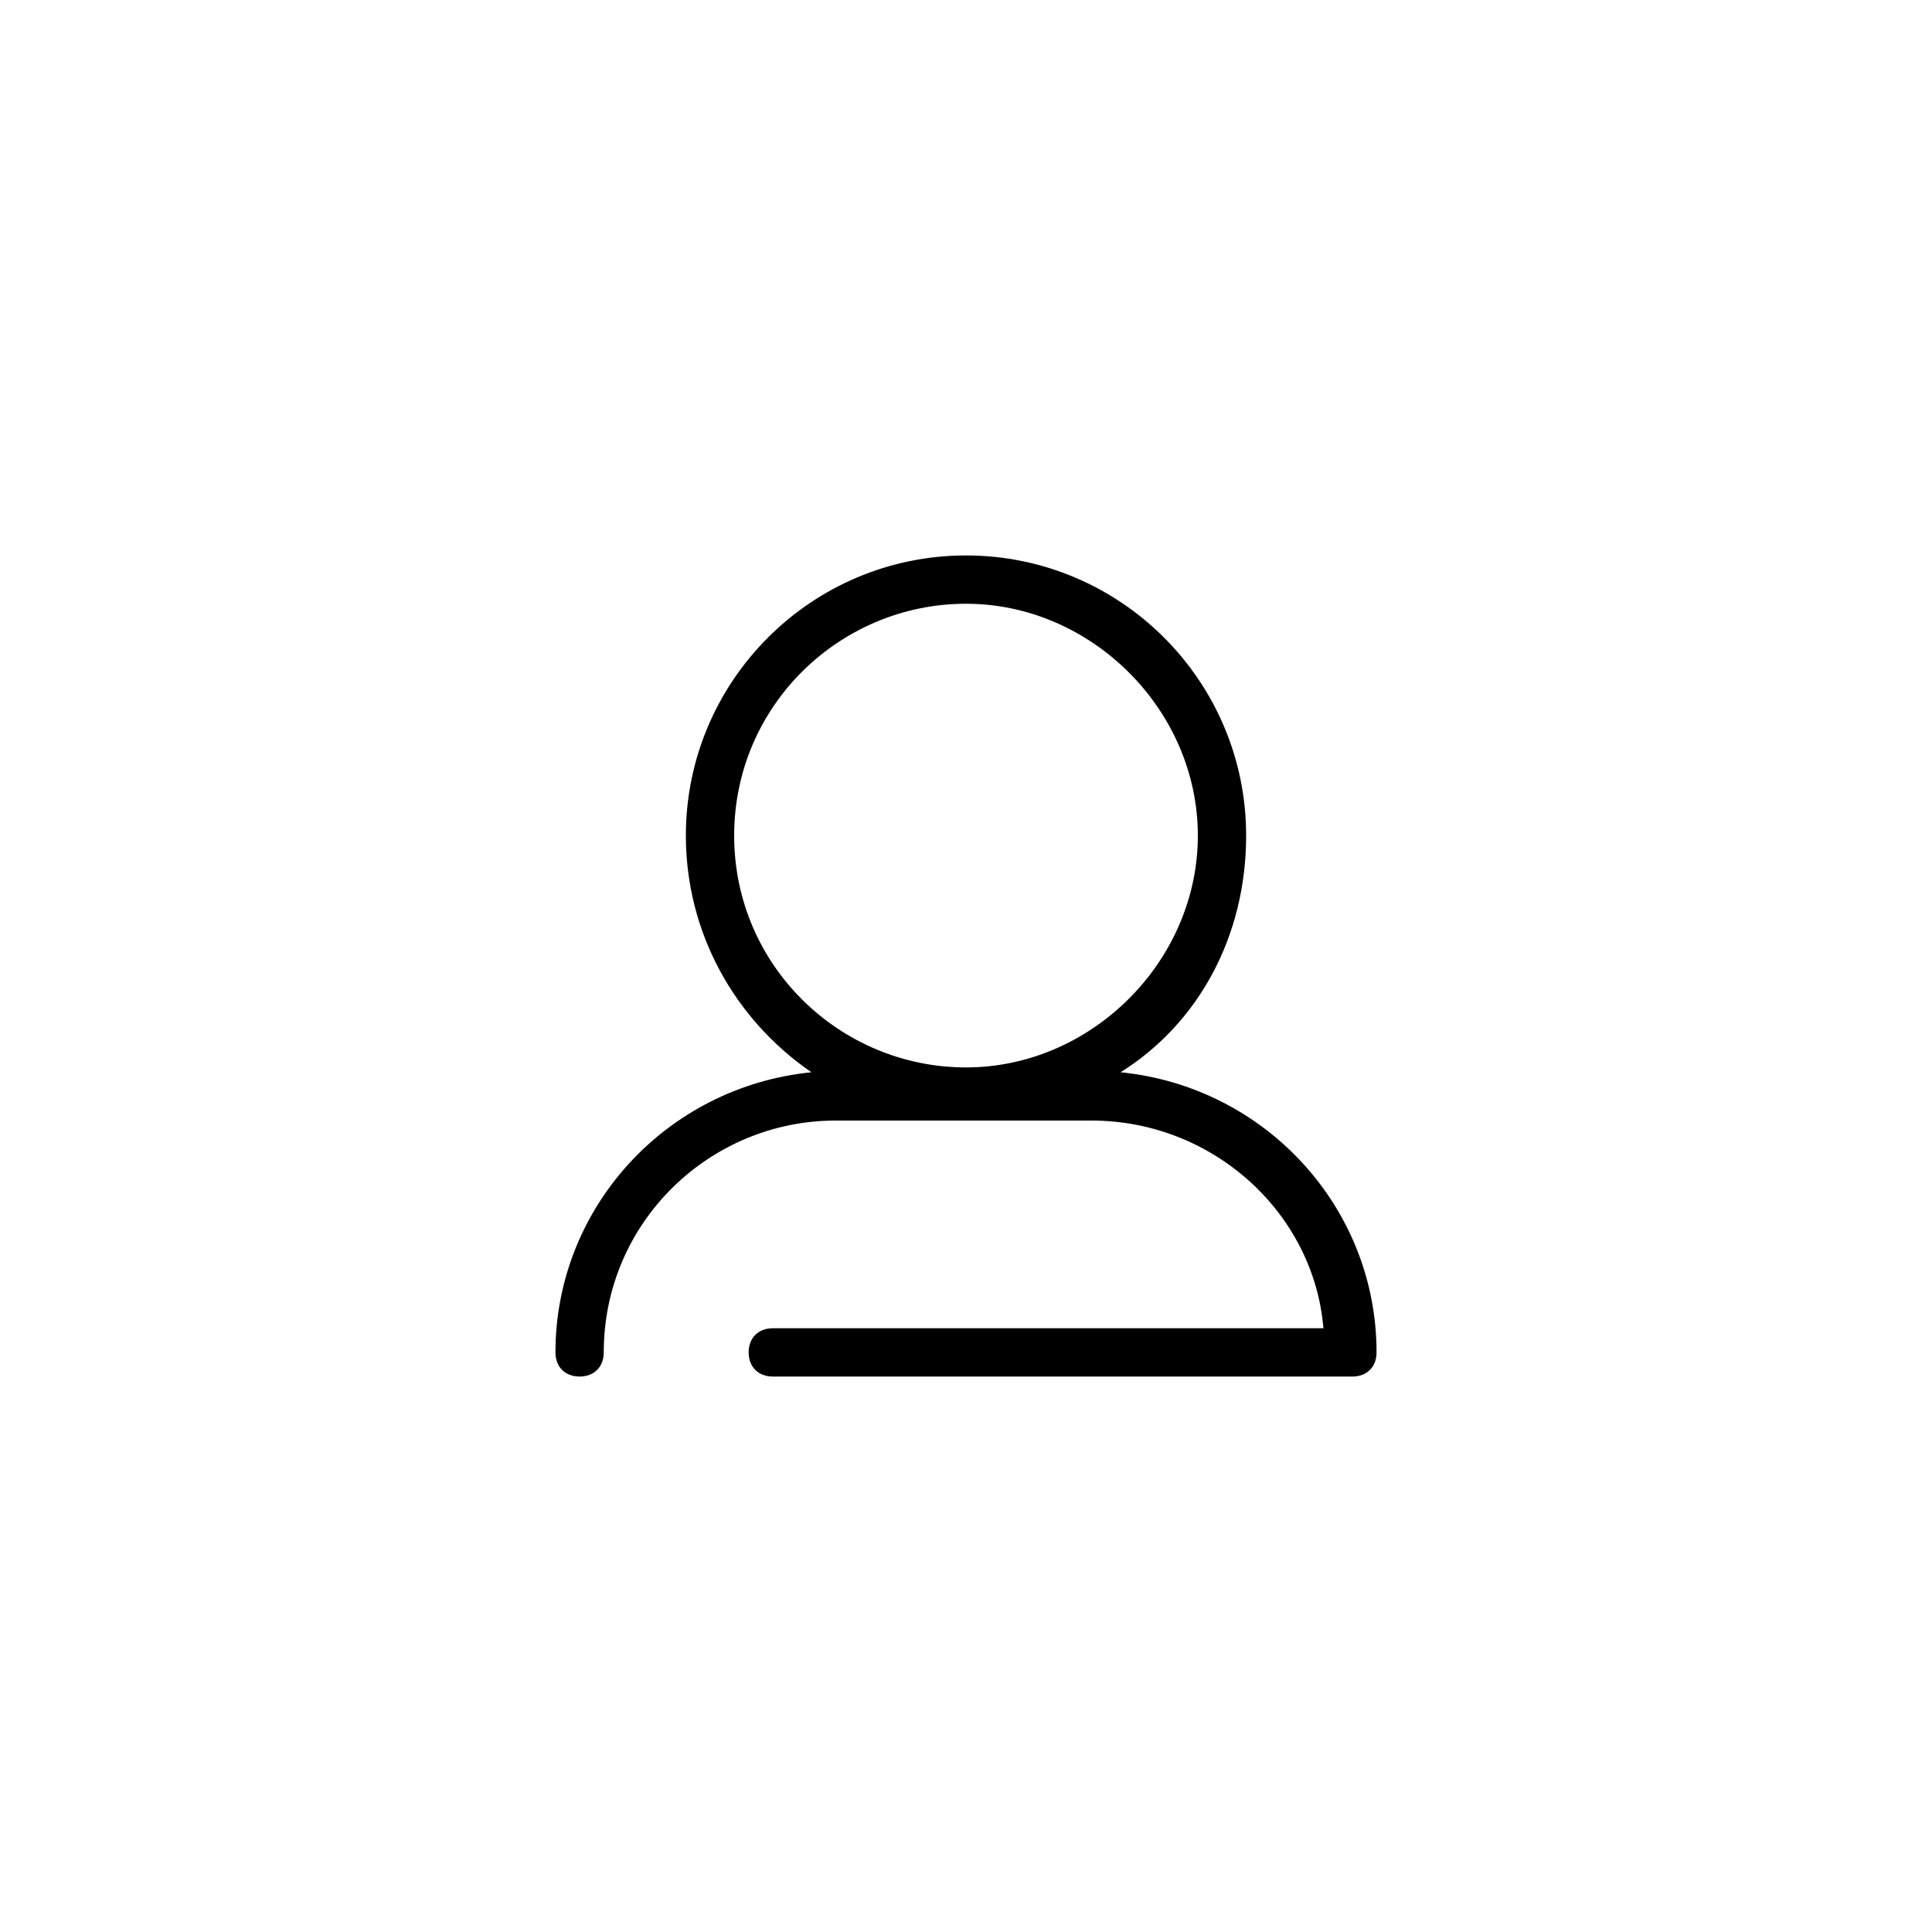
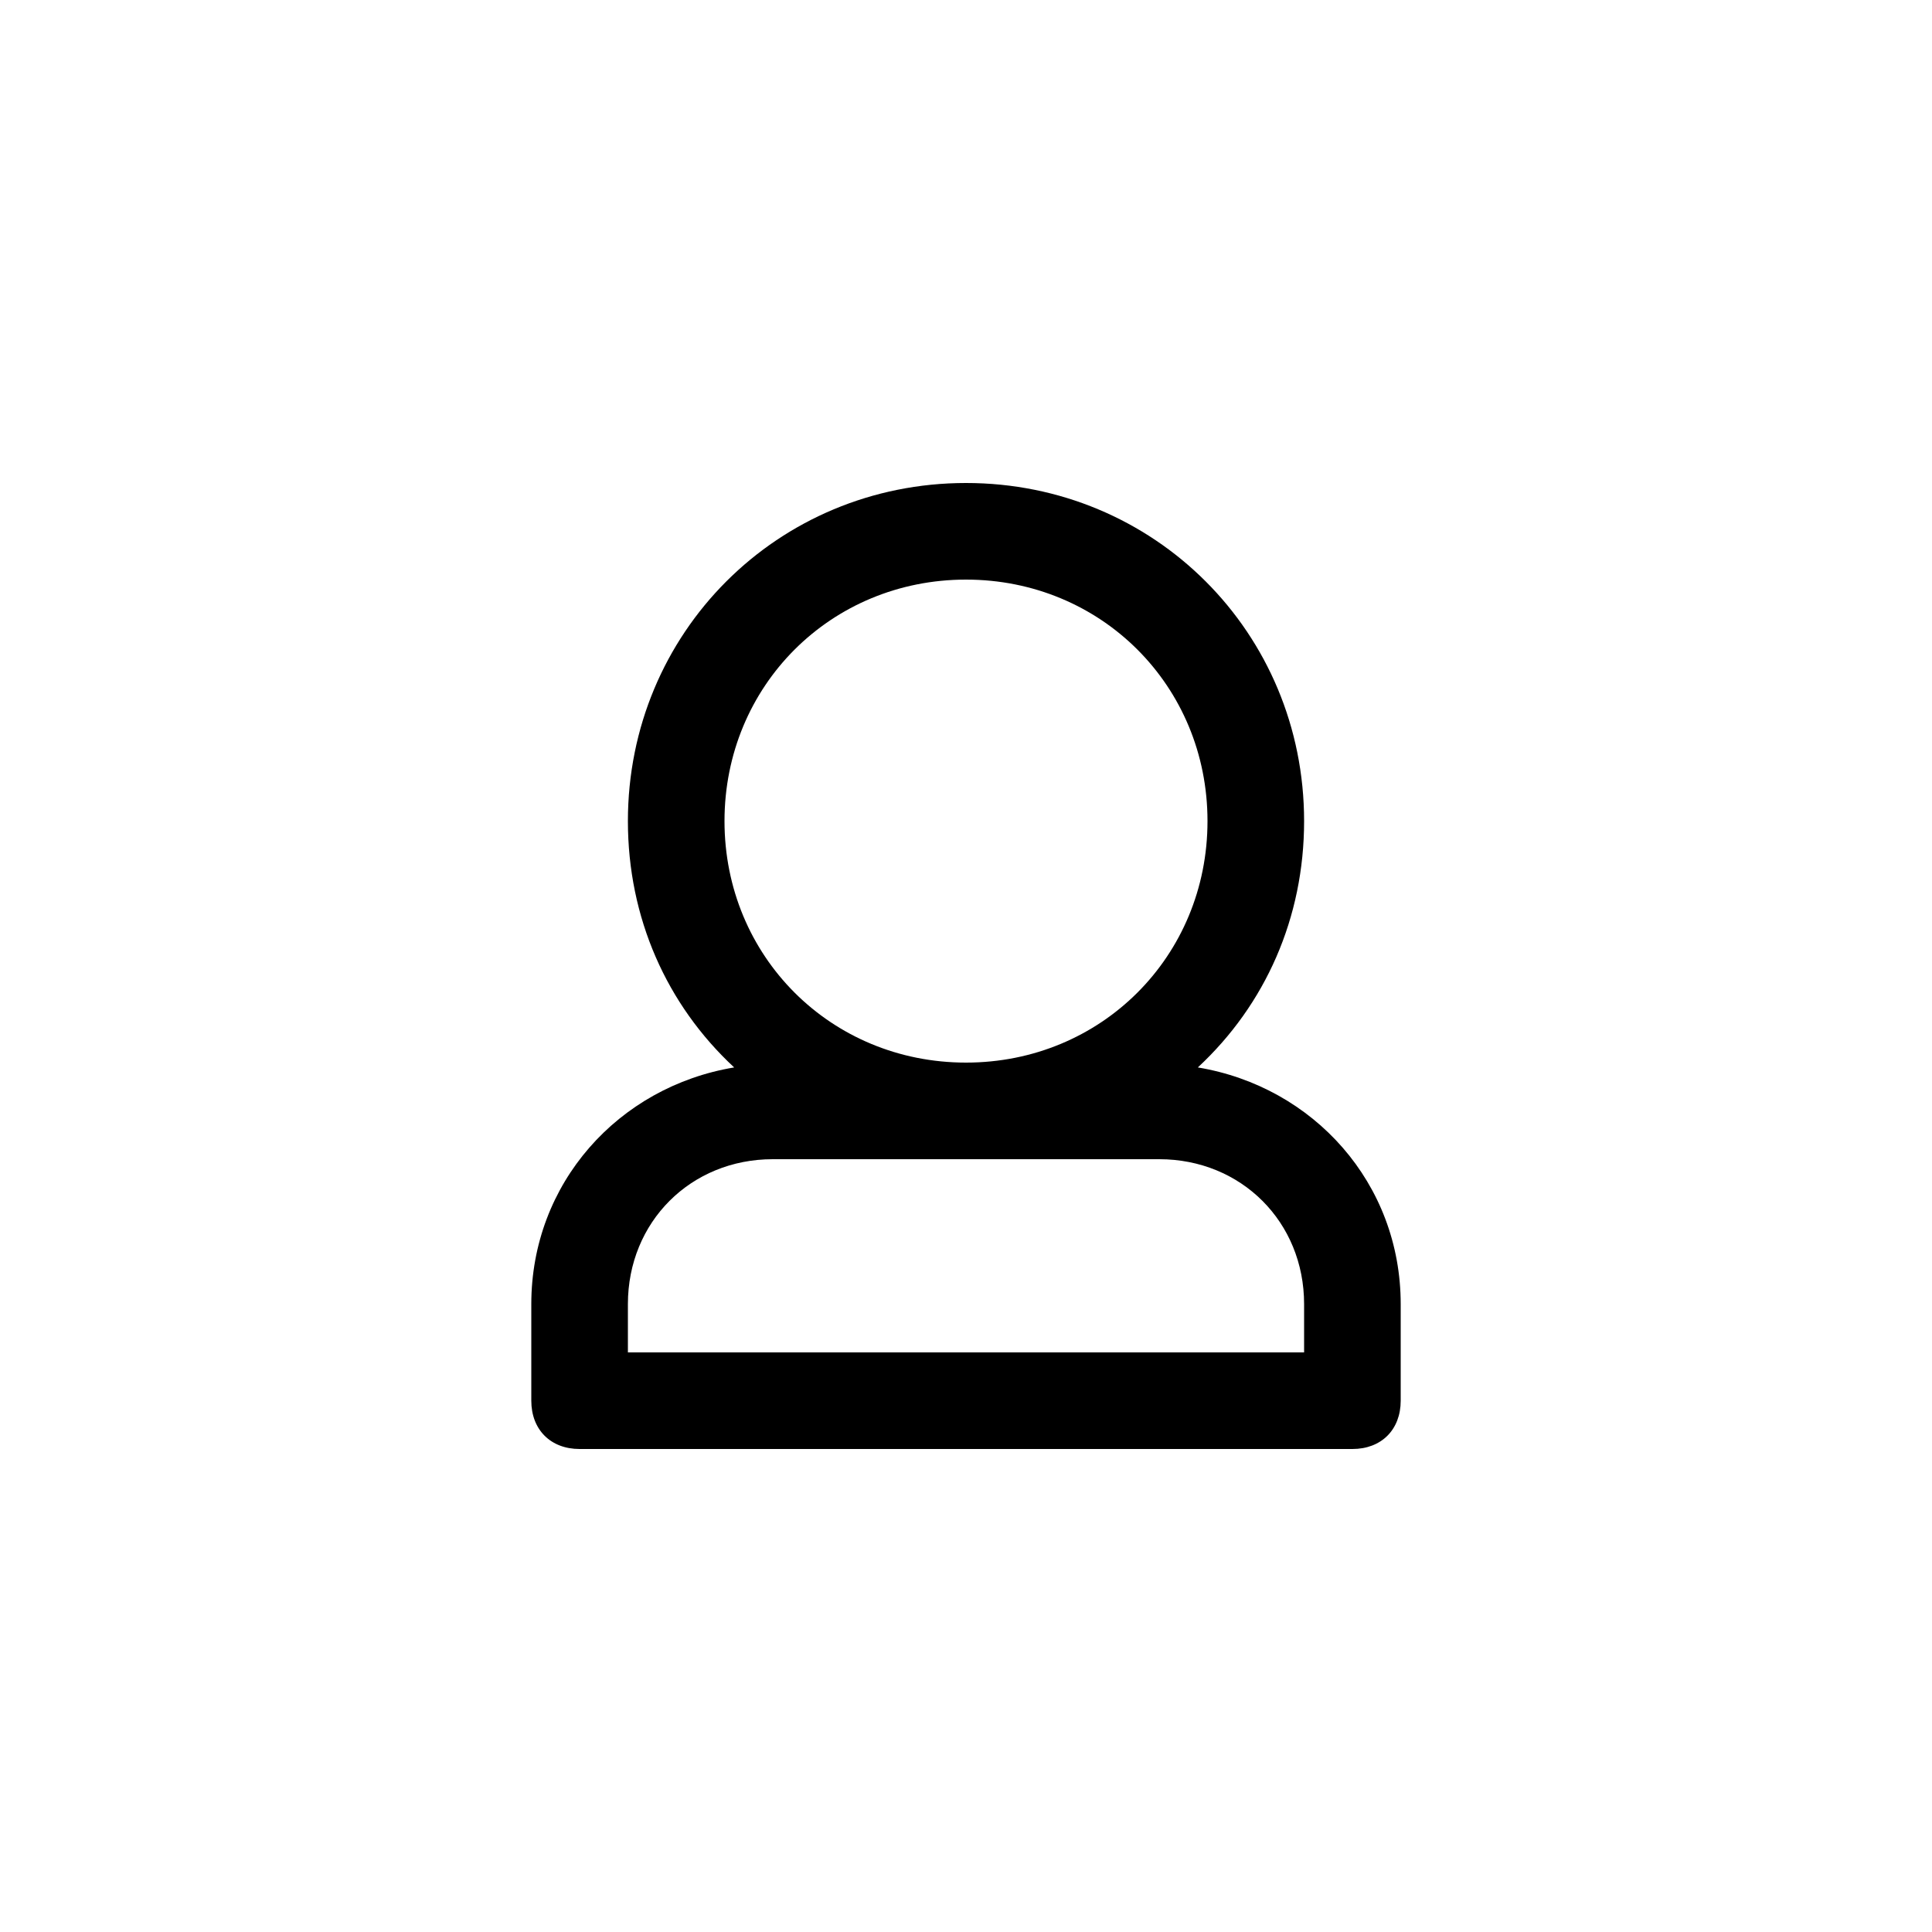
<svg xmlns="http://www.w3.org/2000/svg" version="1.1" id="Layer_1" x="0px" y="0px" viewBox="0 0 40 40" style="enable-background:new 0 0 40 40;" xml:space="preserve">
-   <path d="M23.2,22.2c1.6-1,2.6-2.8,2.6-4.9c0-3.2-2.6-5.8-5.8-5.8s-5.8,2.6-5.8,5.8c0,2,1,3.8,2.6,4.9c-3,0.3-5.3,2.8-5.3,5.8  c0,0.3,0.2,0.5,0.5,0.5s0.5-0.2,0.5-0.5c0-2.7,2.2-4.8,4.8-4.8h5.3c2.5,0,4.6,1.9,4.8,4.3H16c-0.3,0-0.5,0.2-0.5,0.5  s0.2,0.5,0.5,0.5h12c0.3,0,0.5-0.2,0.5-0.5C28.5,25,26.2,22.5,23.2,22.2z M15.2,17.3c0-2.7,2.2-4.8,4.8-4.8s4.8,2.2,4.8,4.8  s-2.2,4.8-4.8,4.8S15.2,20,15.2,17.3z" />
+   <path d="M24.8,22.1C26.2,20.8,27,19,27,17c0-3.9-3.1-7-7-7c-3.9,0-7,3.1-7,7c0,2,0.8,3.8,2.2,5.1C12.8,22.5,11,24.5,11,27v2  c0,0.6,0.4,1,1,1h16c0.6,0,1-0.4,1-1v-2C29,24.5,27.2,22.5,24.8,22.1z M15,17c0-2.8,2.2-5,5-5s5,2.2,5,5s-2.2,5-5,5S15,19.8,15,17z   M27,28H13v-1c0-1.7,1.3-3,3-3h8c1.7,0,3,1.3,3,3V28z" />
</svg>
